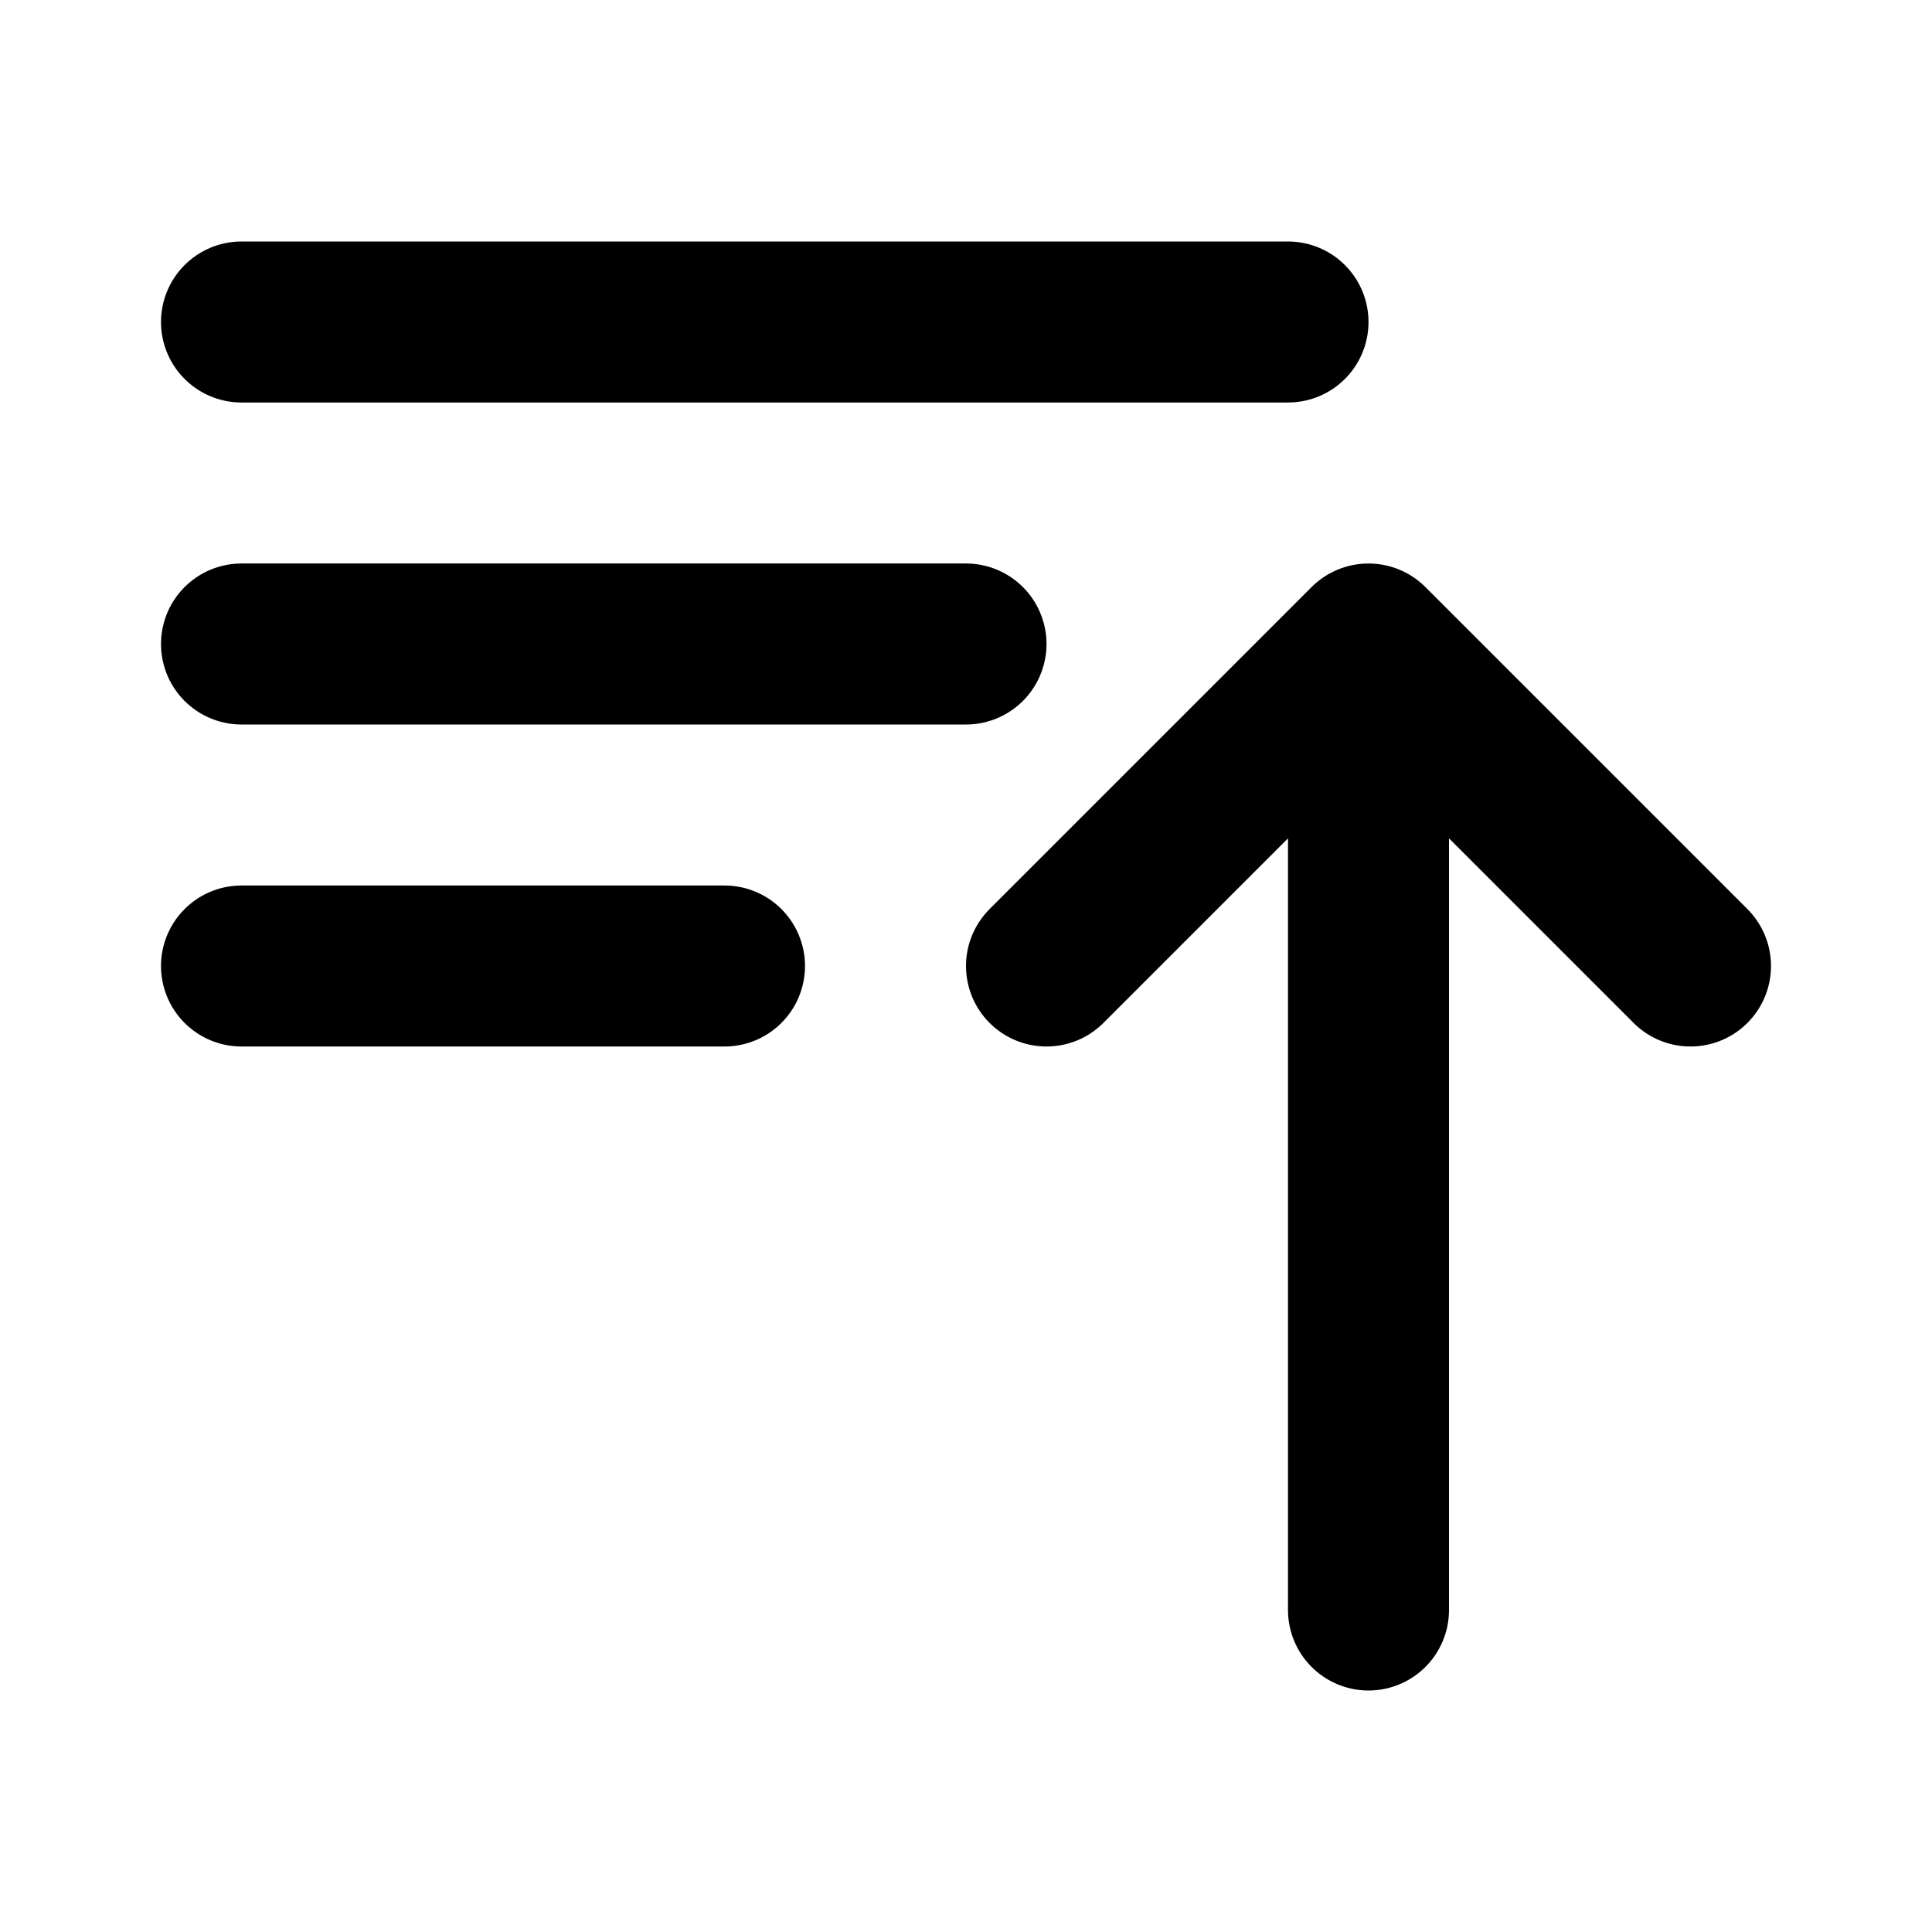
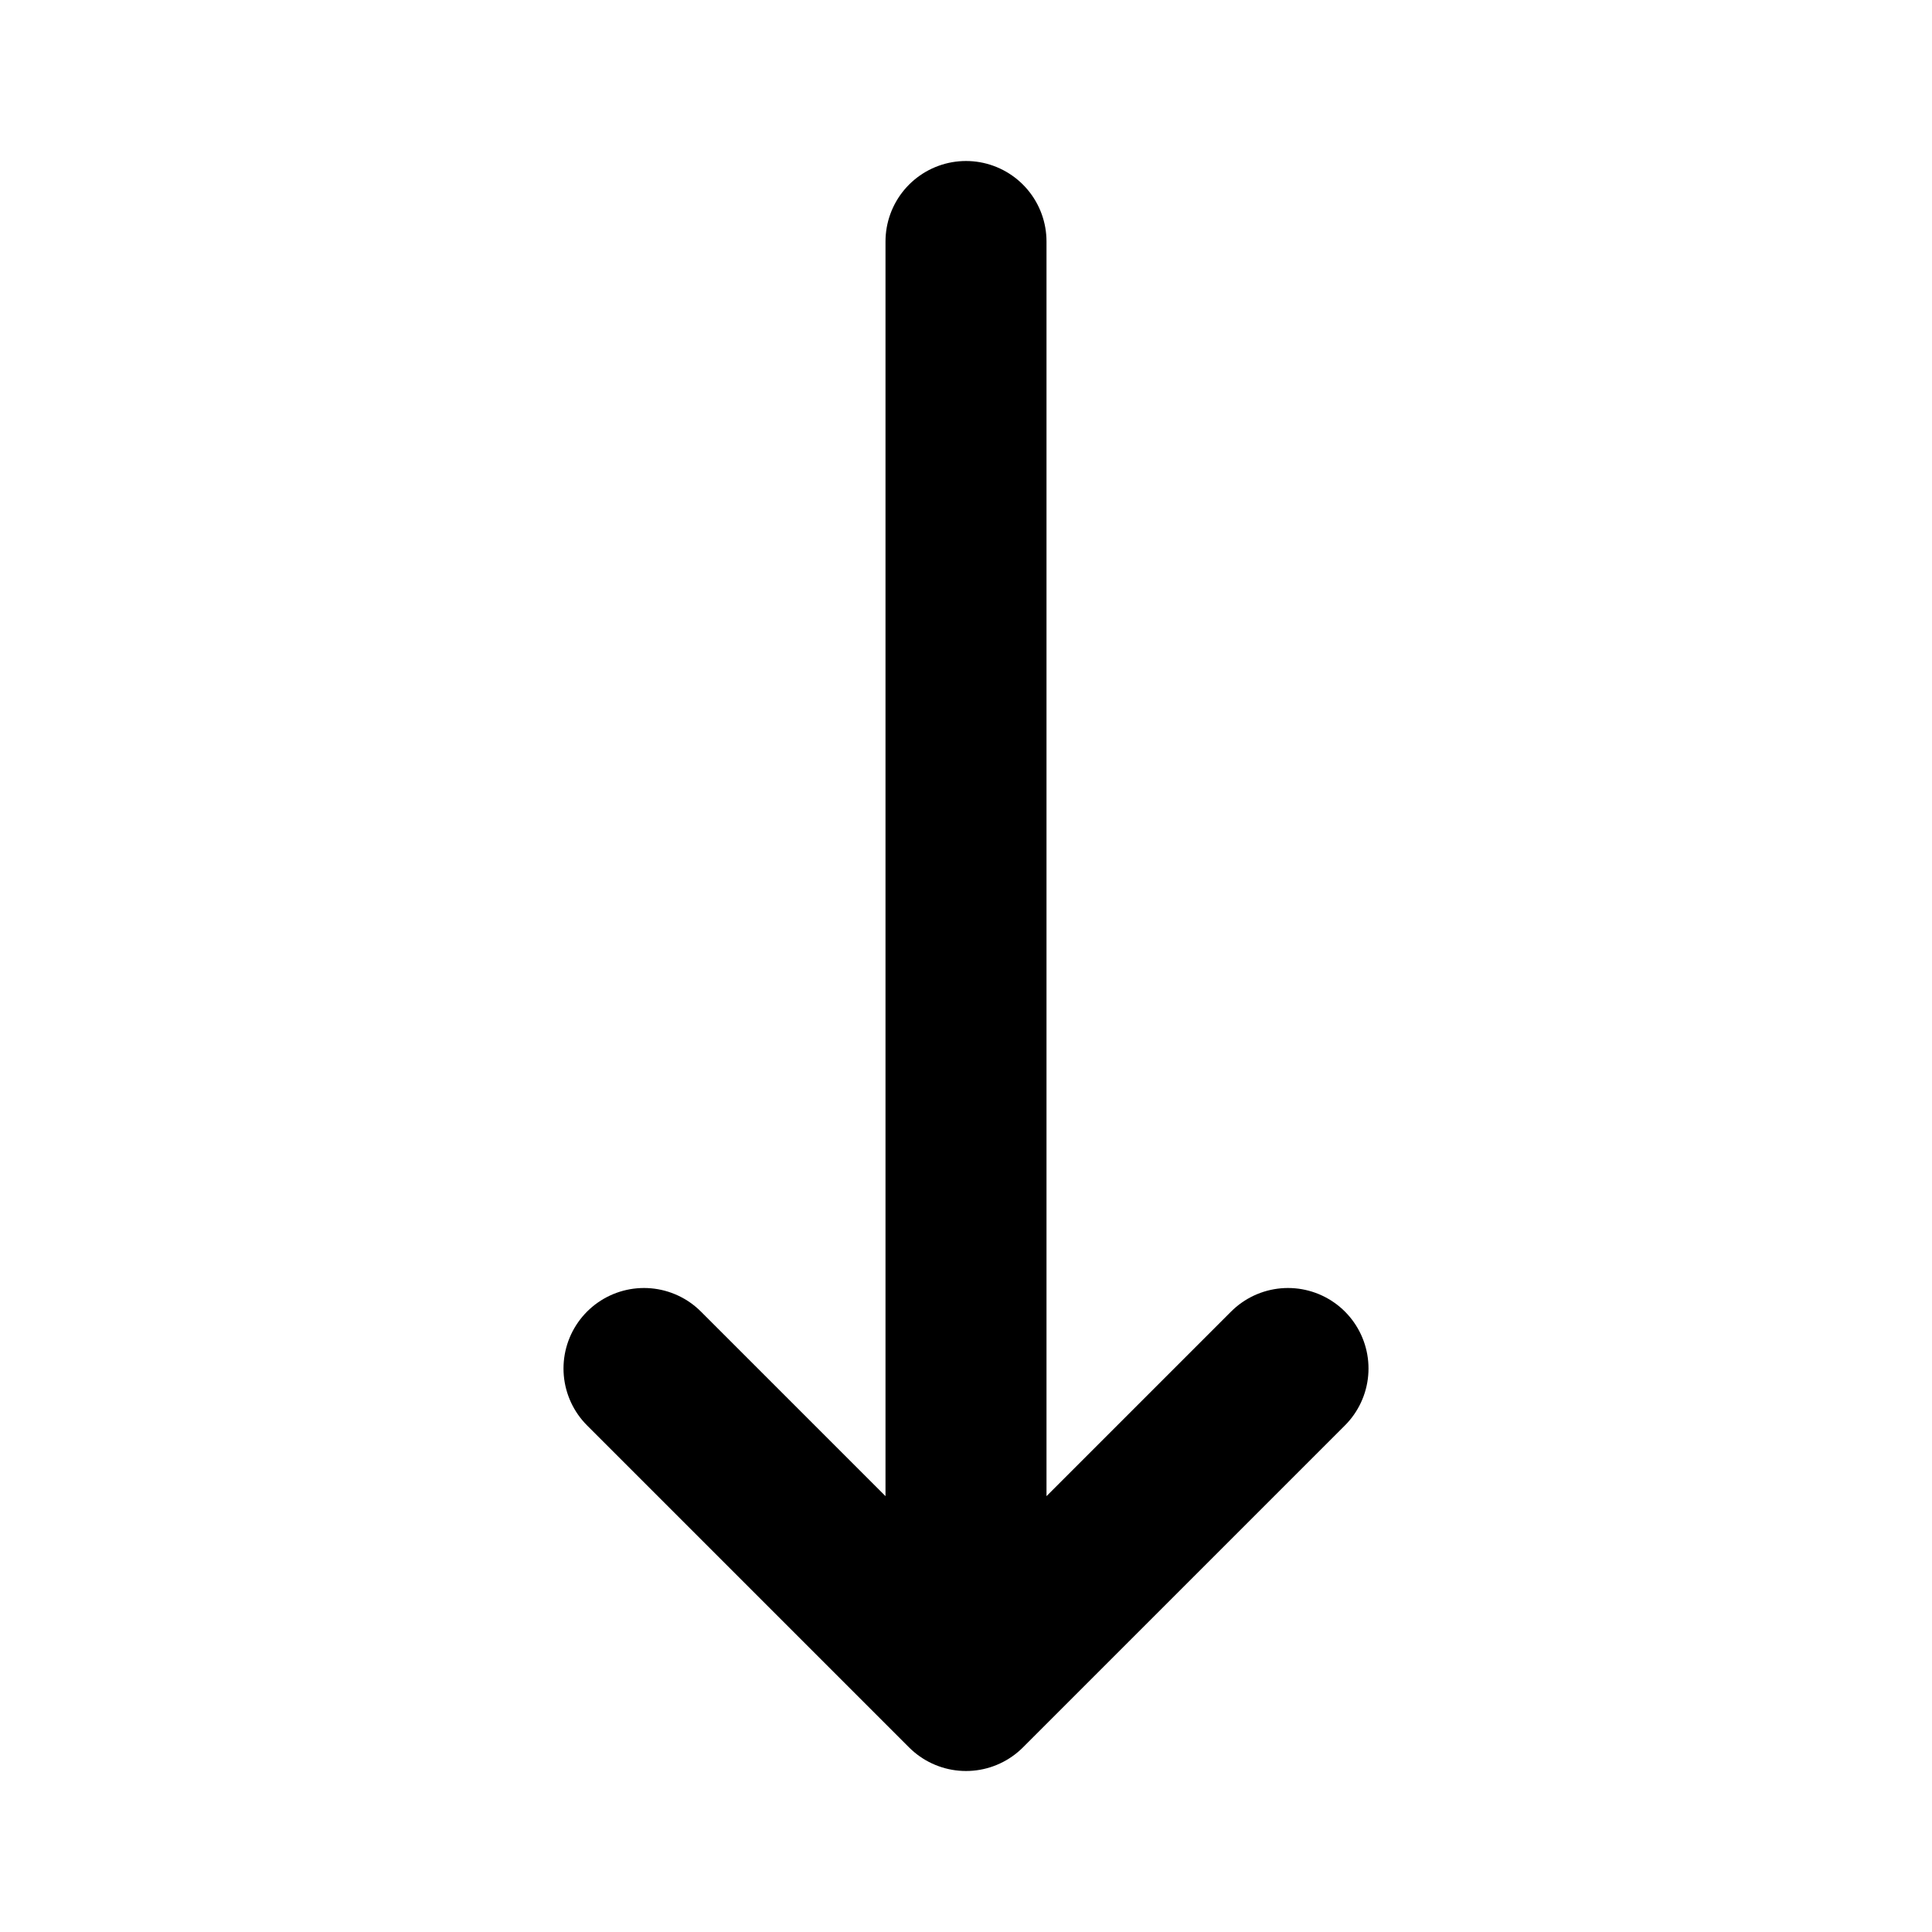
<svg xmlns="http://www.w3.org/2000/svg" class="w-6 h-6" fill="none" stroke="currentColor" viewBox="0 0 24 24">
-   <path stroke-linecap="round" stroke-linejoin="round" stroke-width="2" d="M3 4h13M3 8h9m-9 4h6m4 0l4-4m0 0l4 4m-4-4v12" />
+   <path stroke-linecap="round" stroke-linejoin="round" stroke-width="2" d="M16 17l-4 4m0 0l-4-4m4 4V3" />
</svg>
